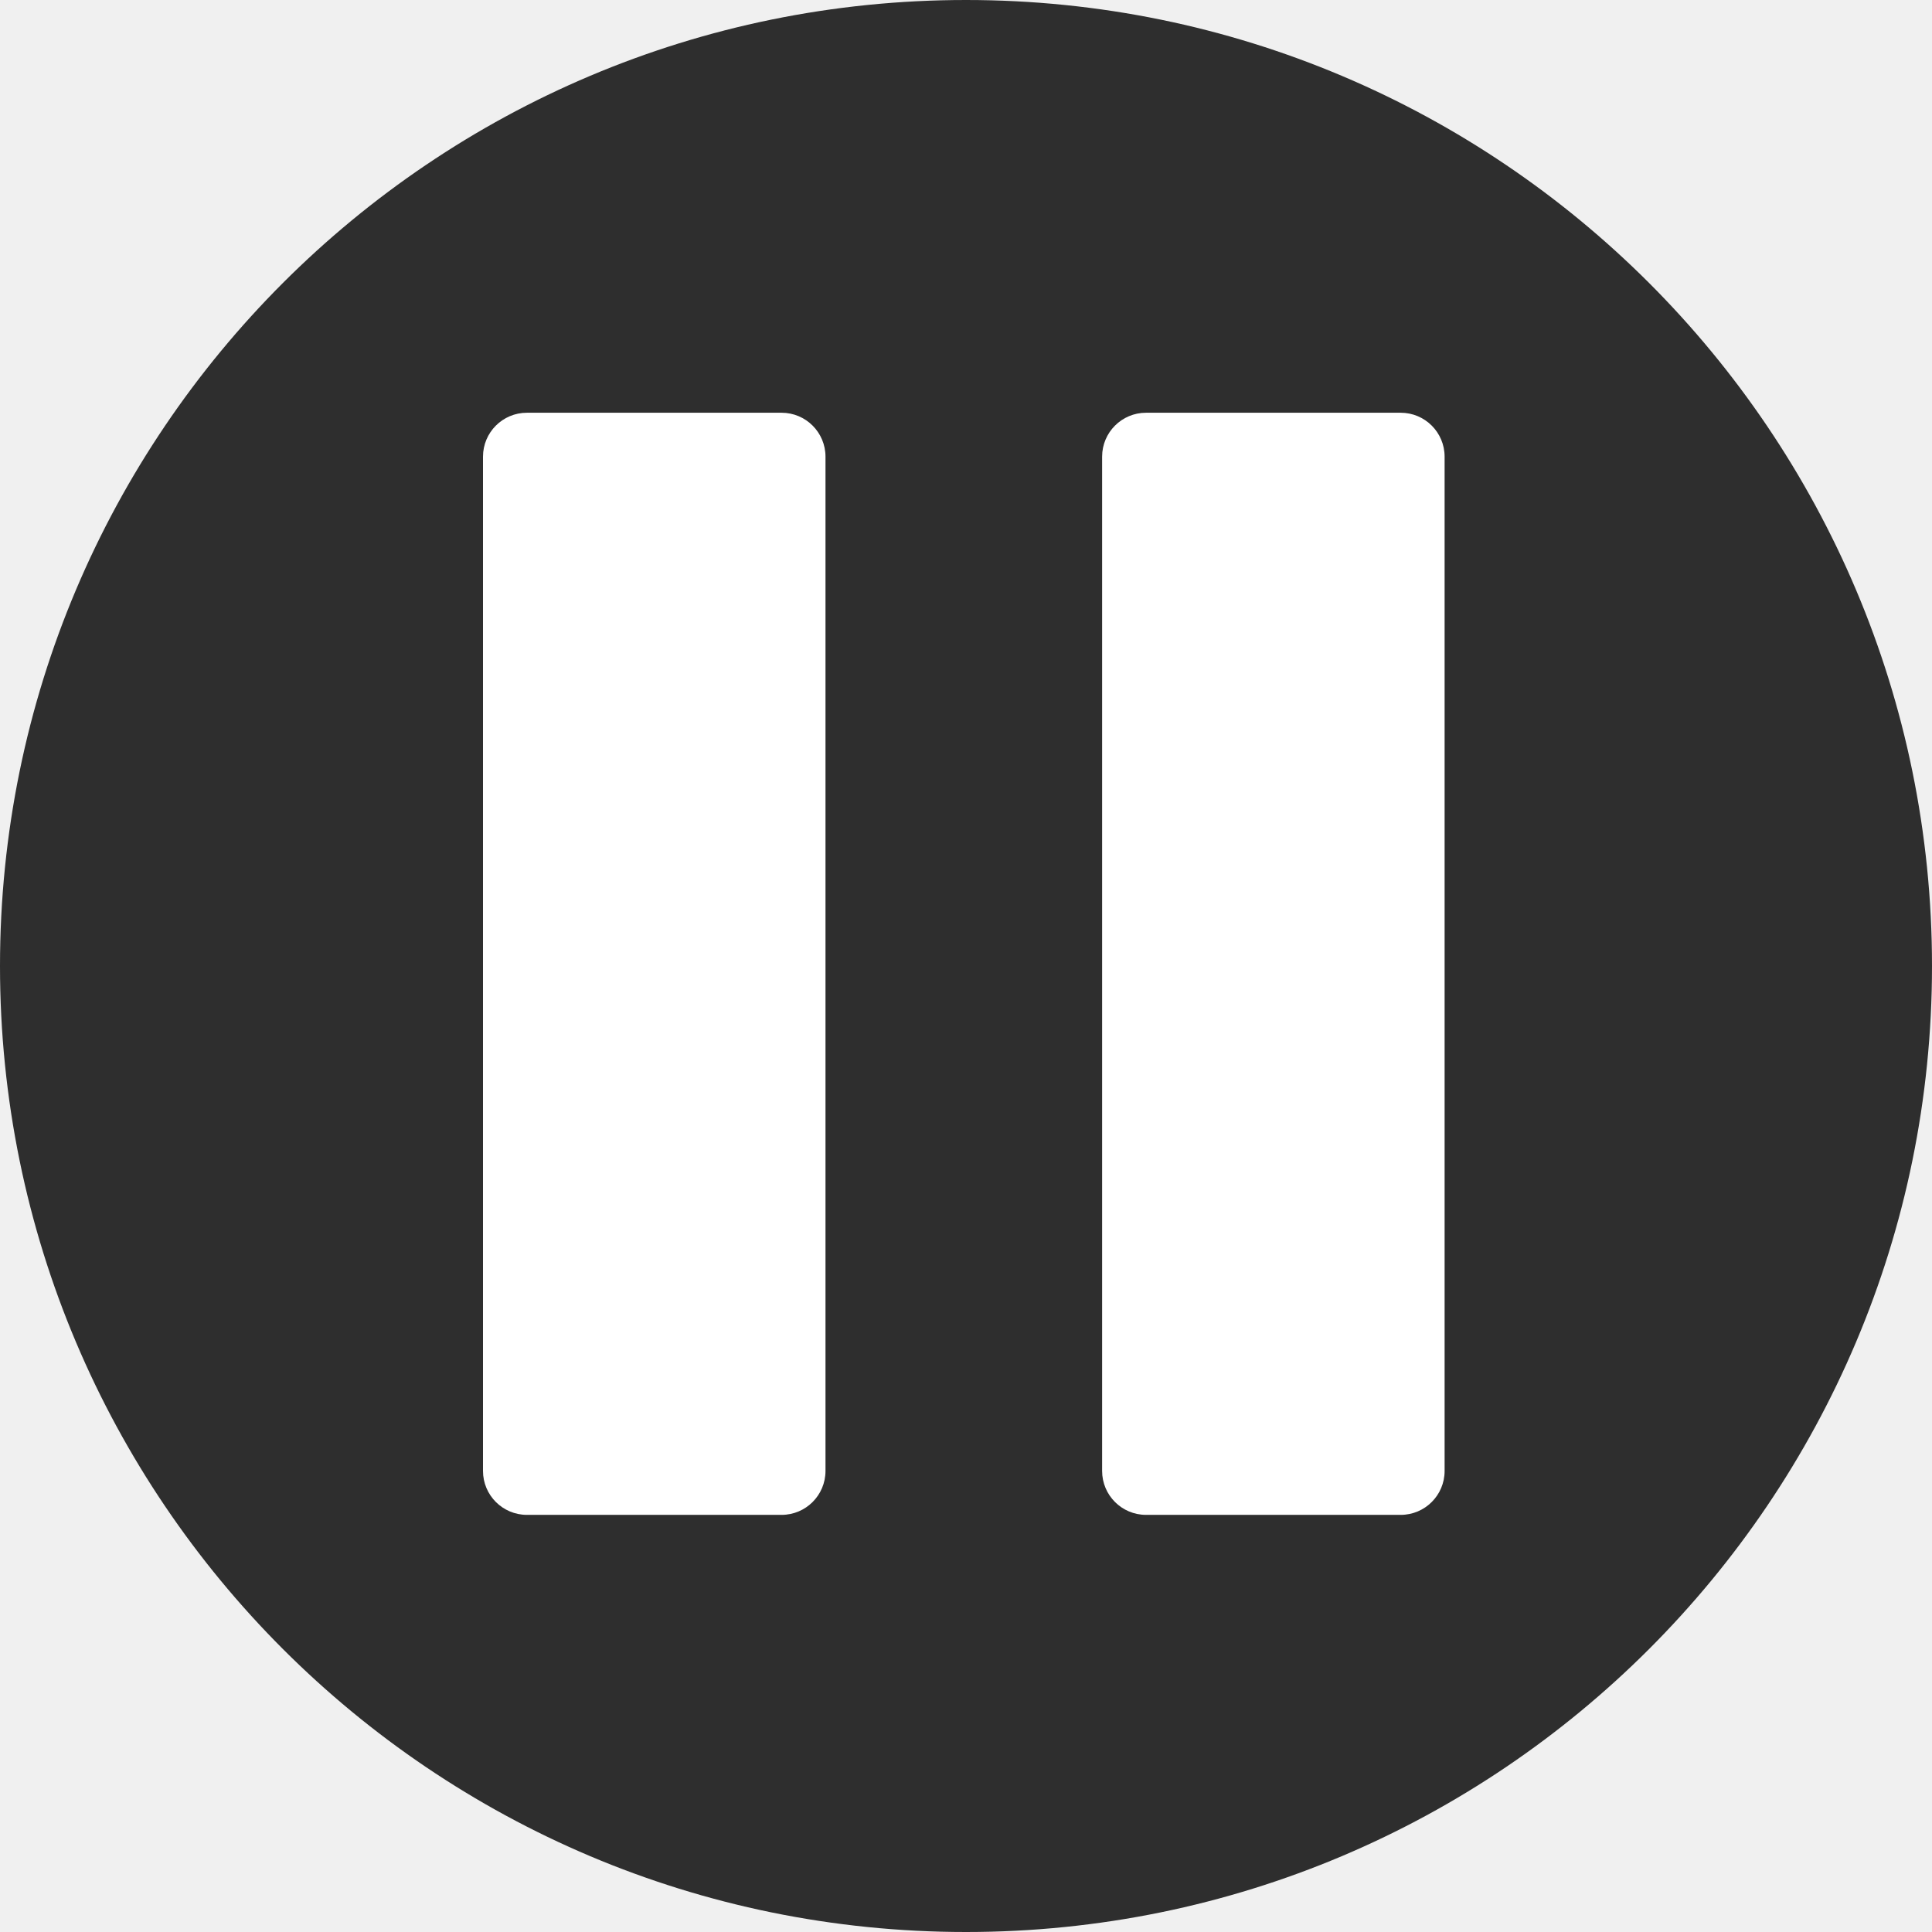
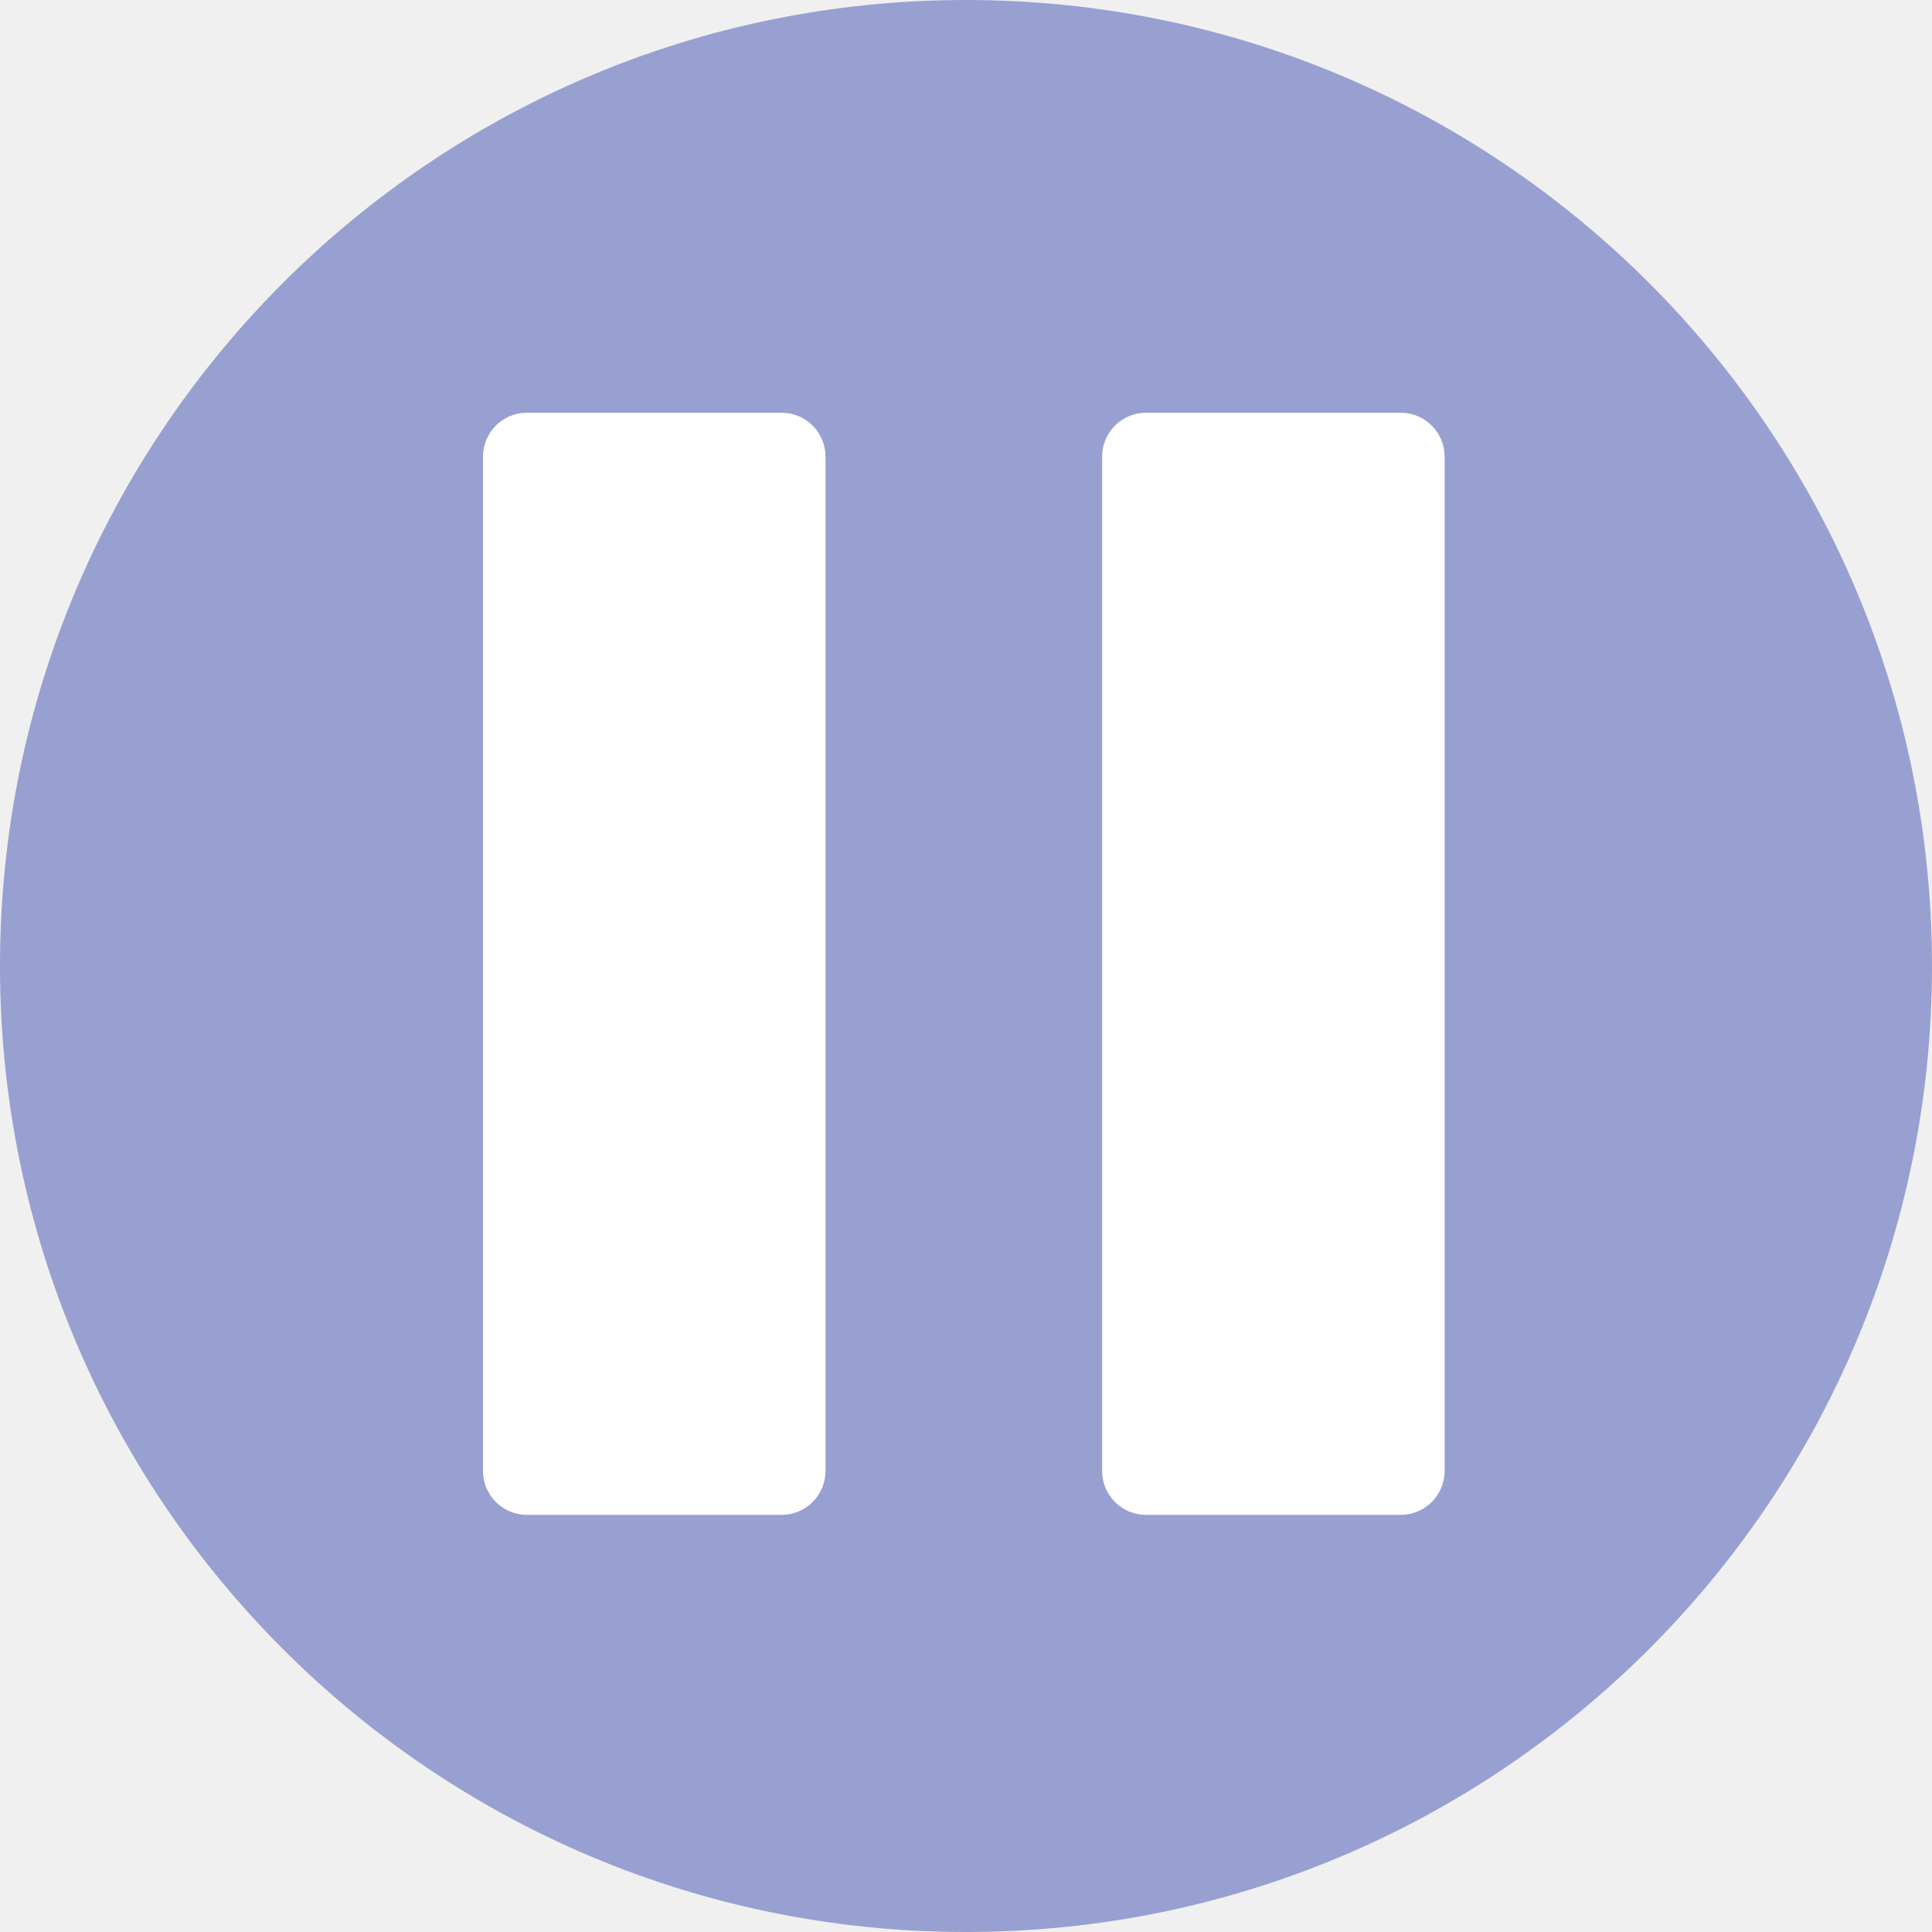
<svg xmlns="http://www.w3.org/2000/svg" width="44" height="44" viewBox="0 0 44 44" fill="none" title="pause">
-   <circle fill="#2e2e2e" cx="22" cy="22" r="22" />
+   <circle fill="#98a0d1" cx="22" cy="22" r="22" />
  <rect x="11" y="9.4" width="7.8" height="25.1" rx="1" fill="white" />
  <rect x="25.1" y="9.4" width="7.8" height="25.1" rx="1" fill="white" />
</svg>
